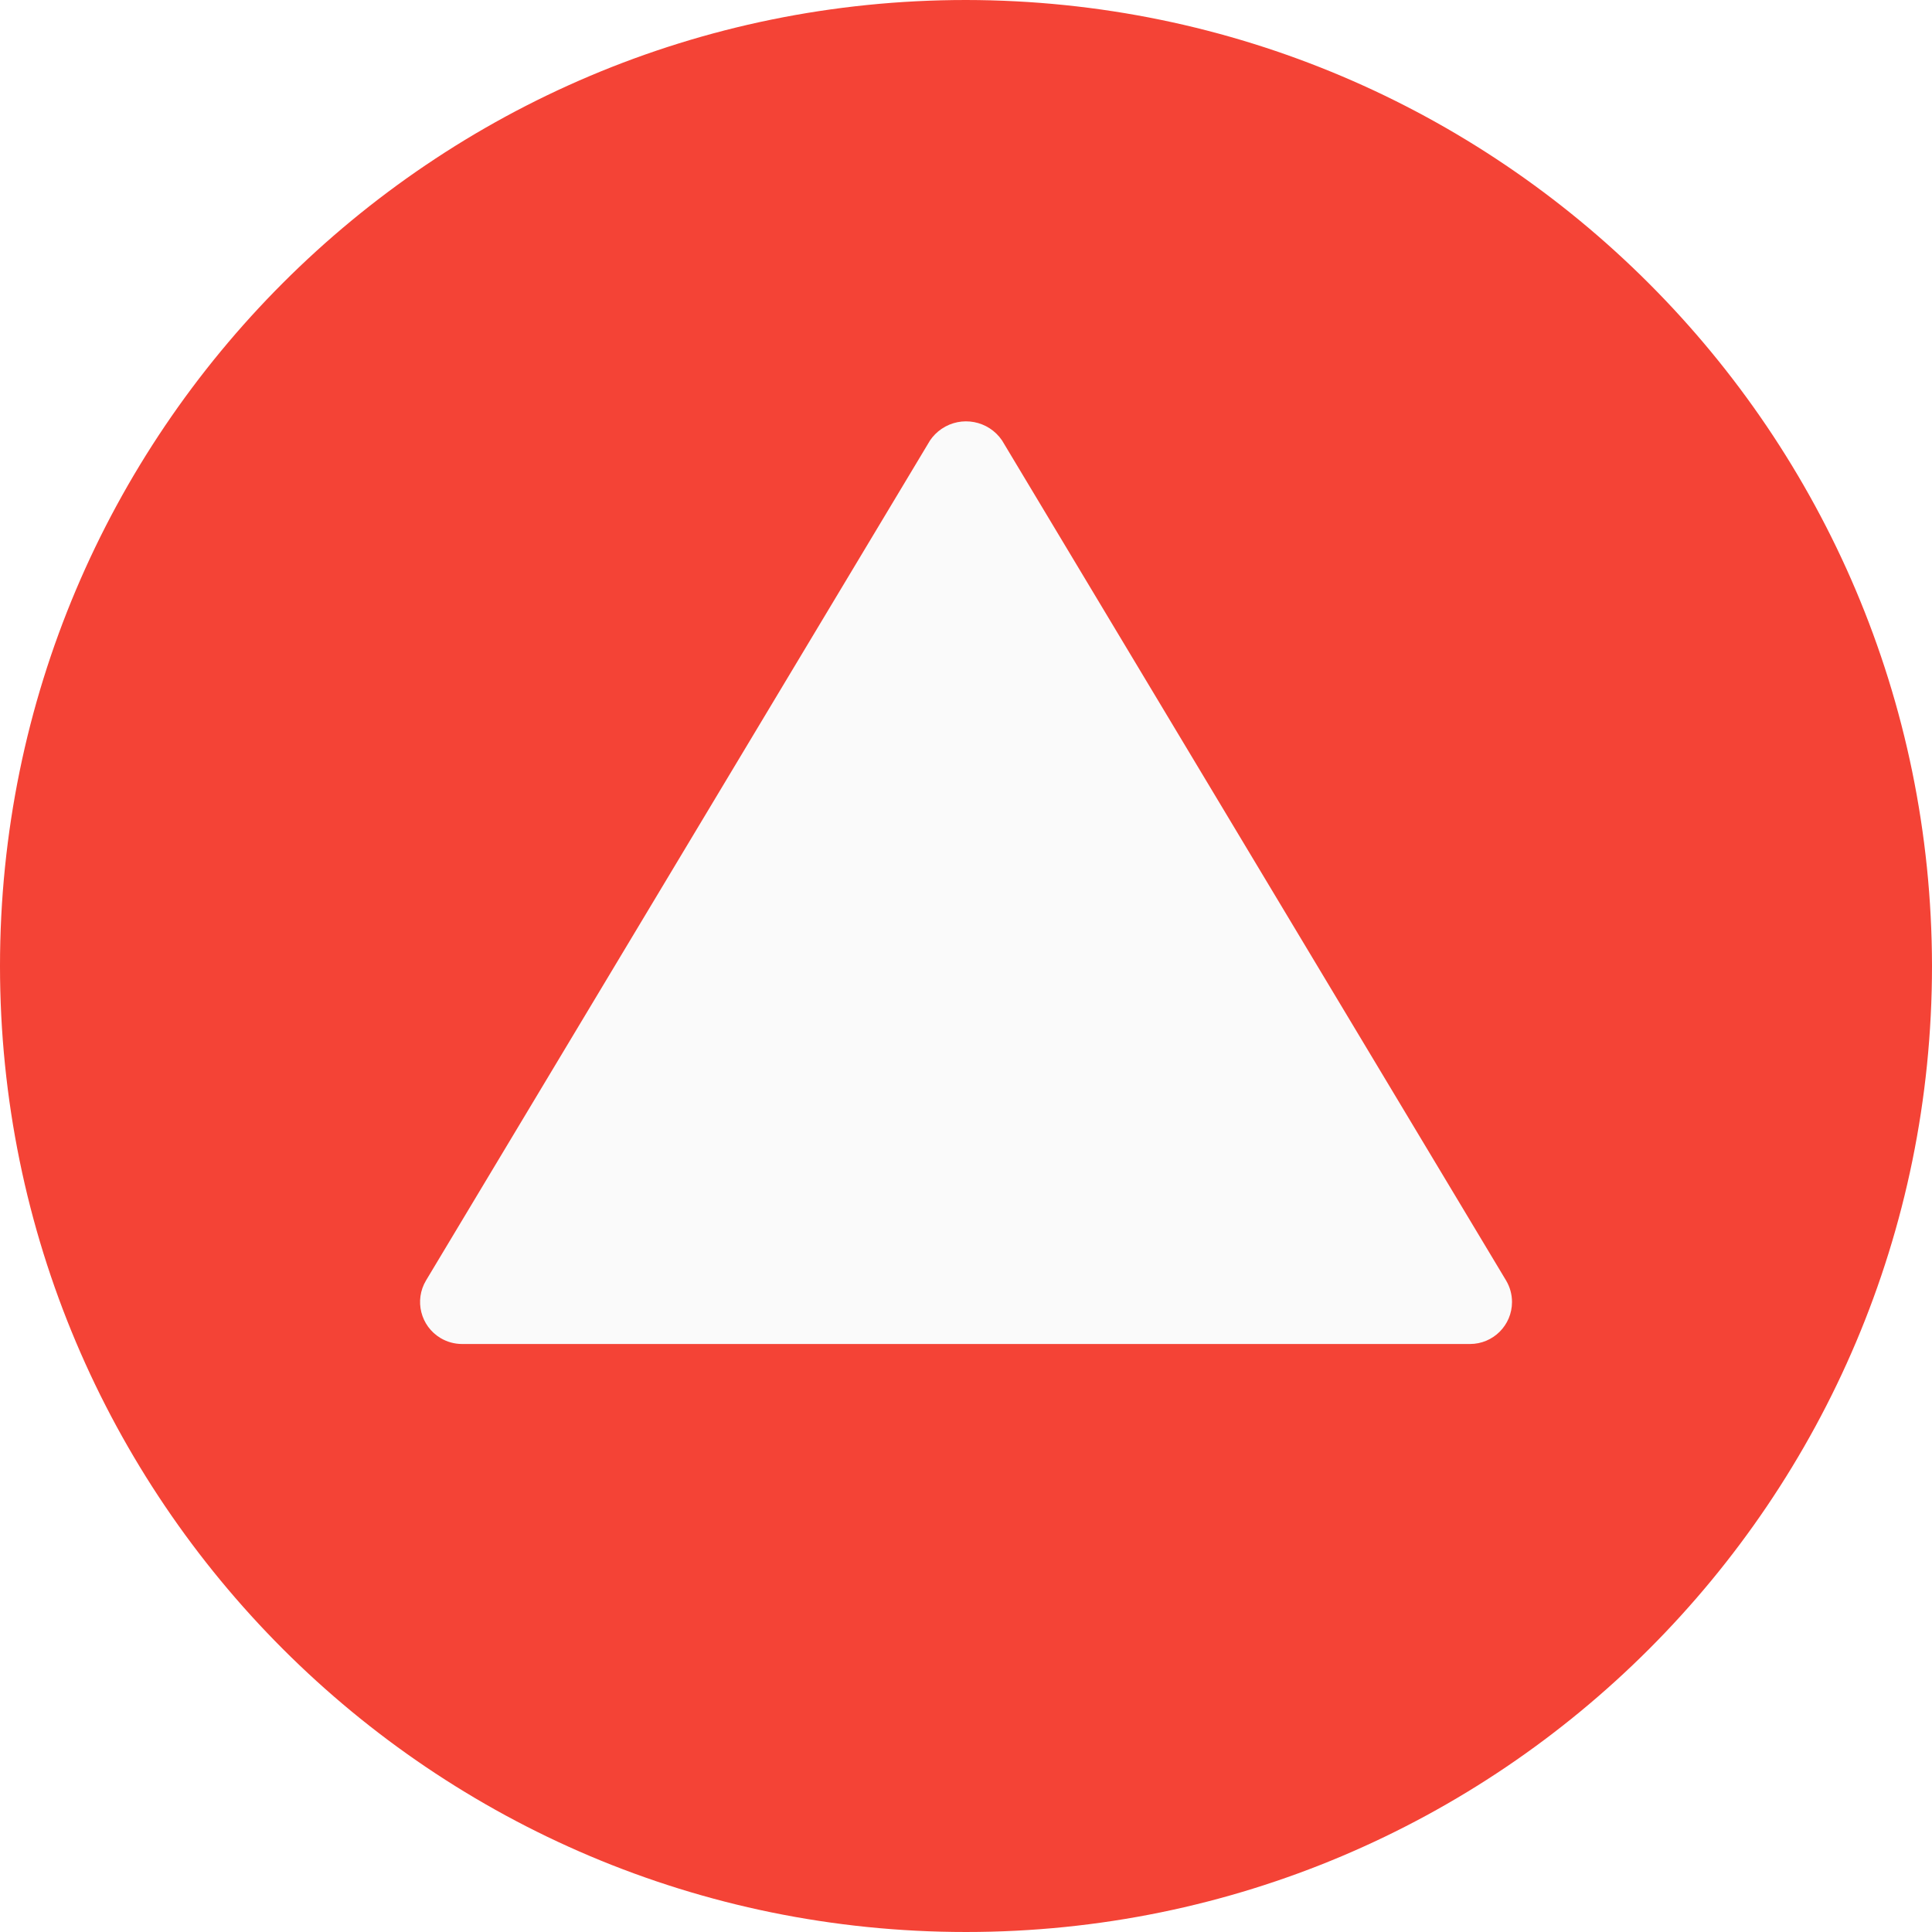
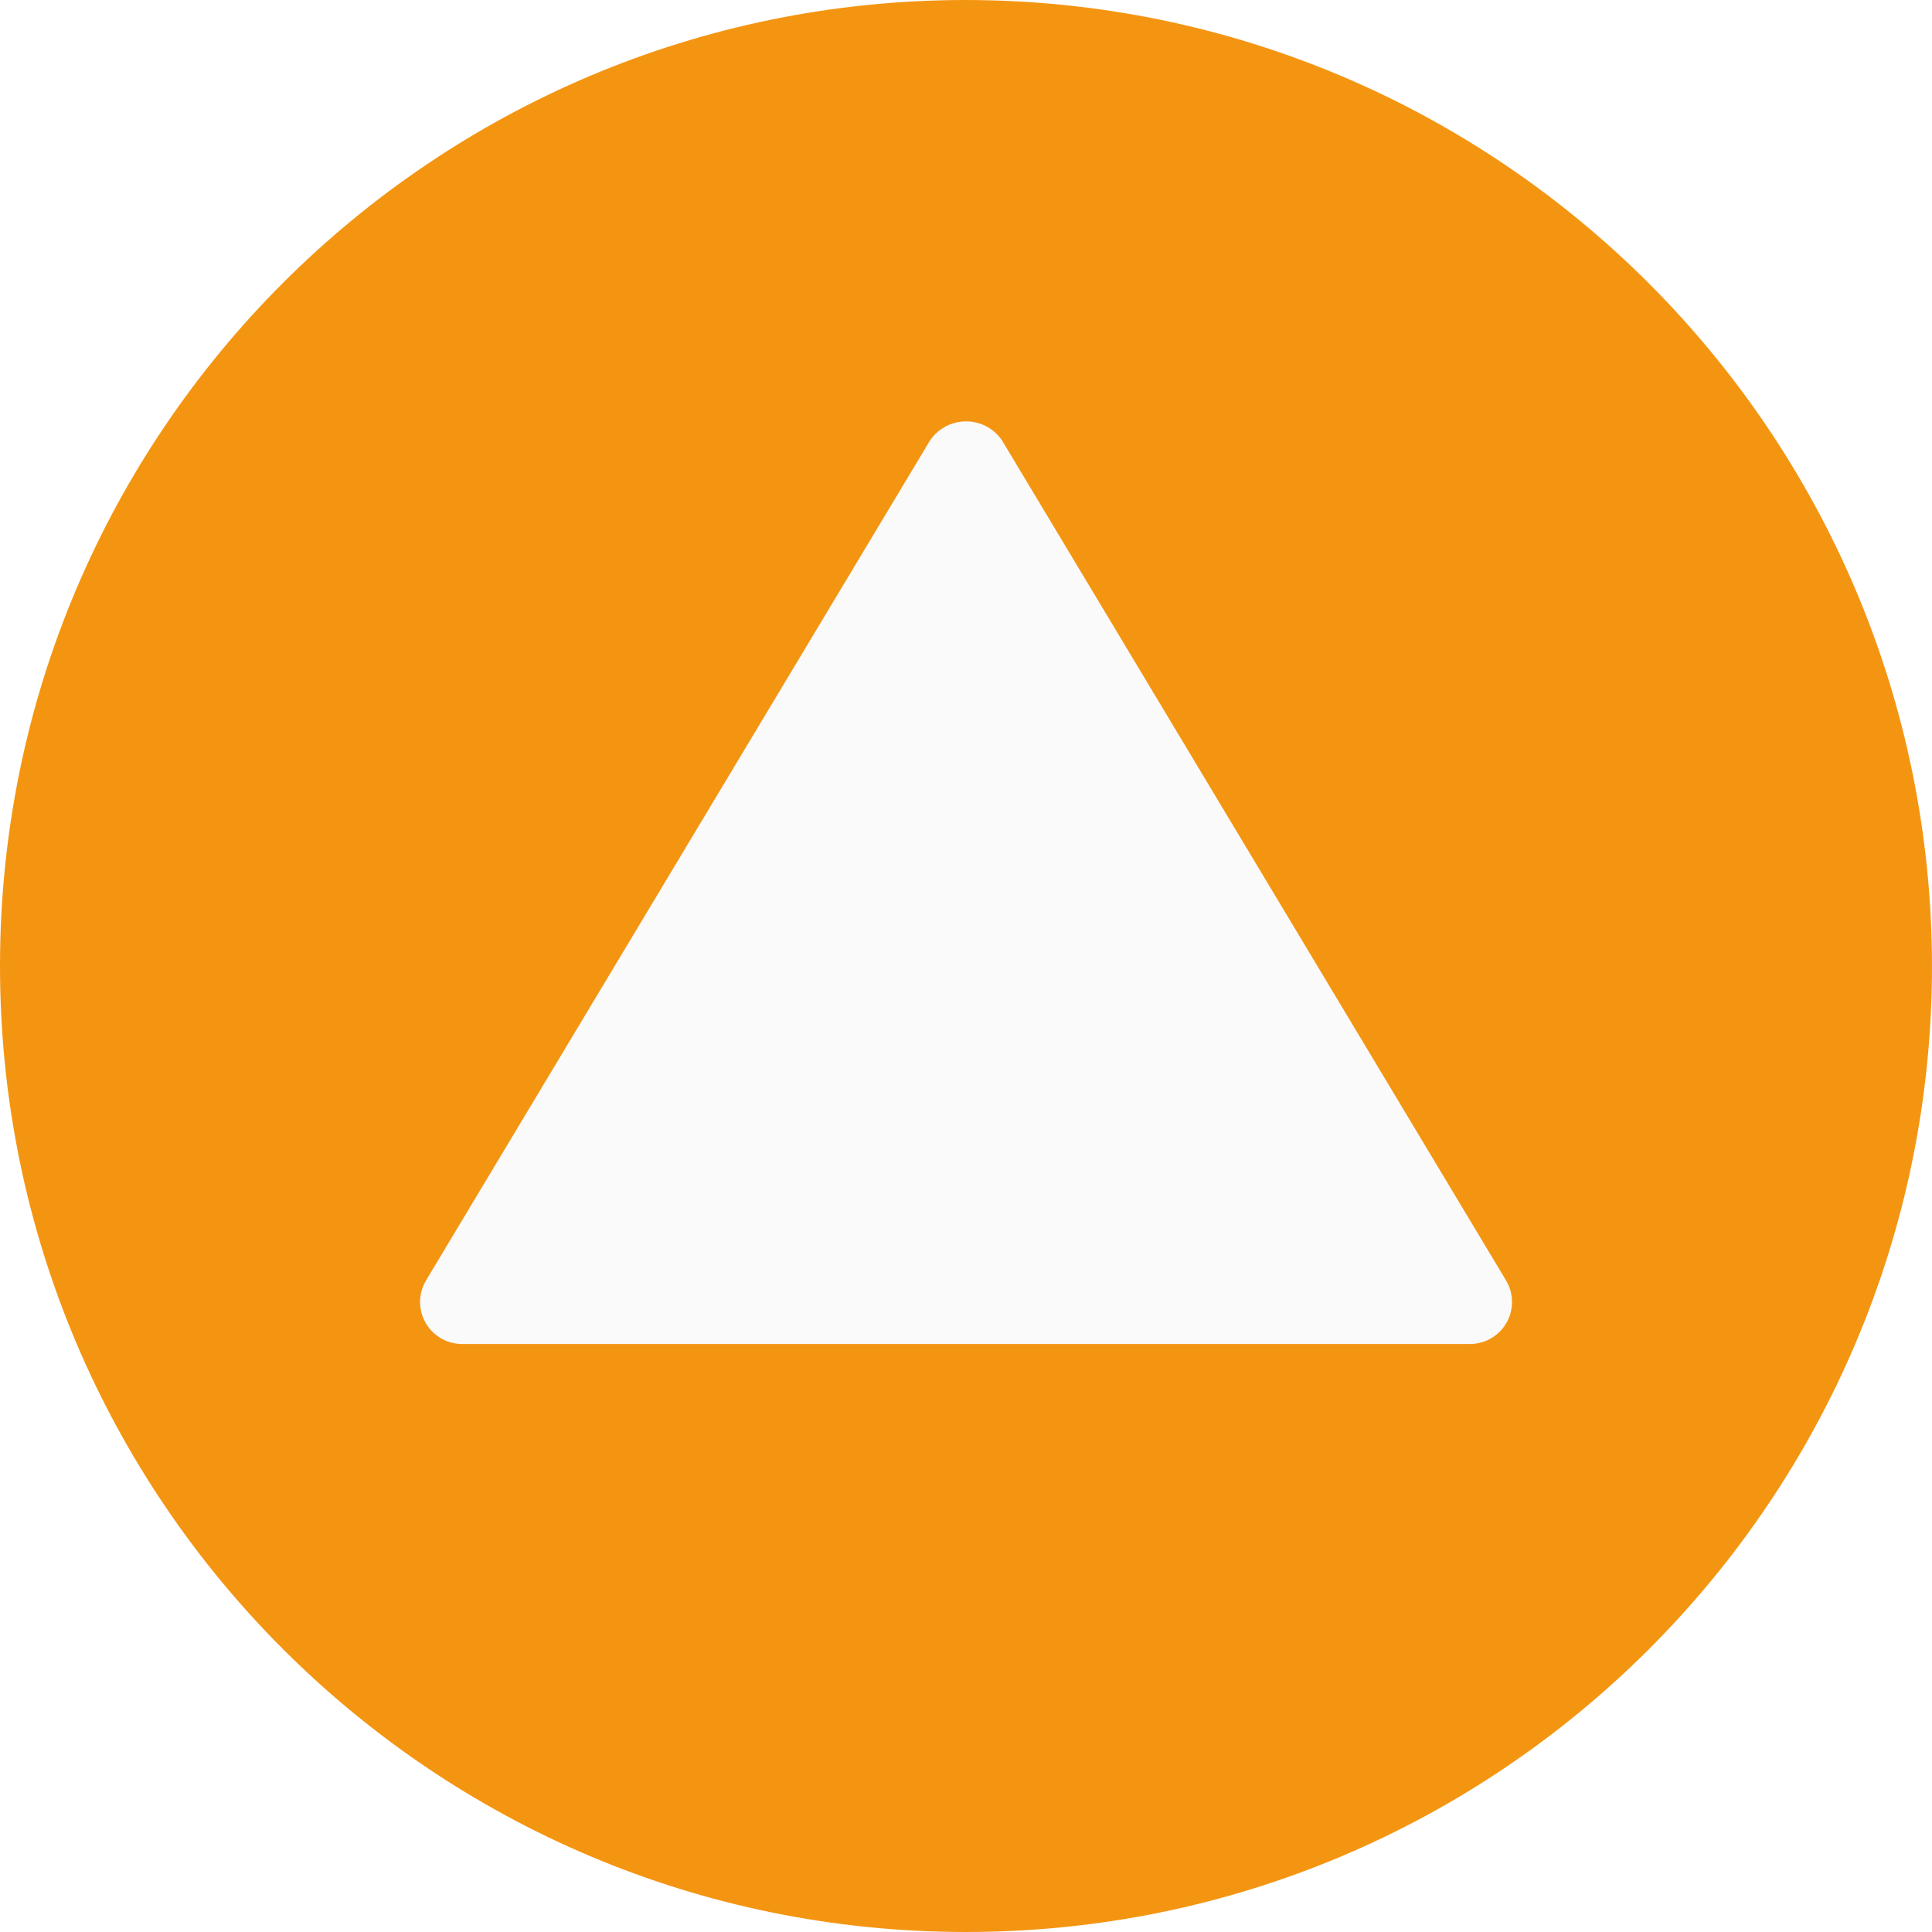
<svg xmlns="http://www.w3.org/2000/svg" version="1.1" id="Capa_1" x="0px" y="0px" viewBox="0 0 490.667 490.667" style="enable-background:new 0 0 490.667 490.667;" xml:space="preserve">
-   <path style="fill:#F44336;" d="M245.333,0C109.839,0,0,109.839,0,245.333s109.839,245.333,245.333,245.333  s245.333-109.839,245.333-245.333C490.514,109.903,380.764,0.153,245.333,0z" />
+   <path style="fill:#f49512;" d="M245.333,0C109.839,0,0,109.839,0,245.333s109.839,245.333,245.333,245.333  s245.333-109.839,245.333-245.333C490.514,109.903,380.764,0.153,245.333,0z" />
  <path style="fill:#FAFAFA;" d="M254.485,111.851c-3.429-5.049-10.302-6.361-15.35-2.932c-1.154,0.784-2.149,1.779-2.932,2.932  l-128,213.333c-3.028,5.053-1.386,11.604,3.667,14.632c1.651,0.989,3.539,1.513,5.464,1.517h256  c5.891,0.001,10.668-4.773,10.669-10.664c0-1.932-0.524-3.828-1.517-5.485L254.485,111.851z" />
  <g>
</g>
  <g>
</g>
  <g>
</g>
  <g>
</g>
  <g>
</g>
  <g>
</g>
  <g>
</g>
  <g>
</g>
  <g>
</g>
  <g>
</g>
  <g>
</g>
  <g>
</g>
  <g>
</g>
  <g>
</g>
  <g>
</g>
</svg>
